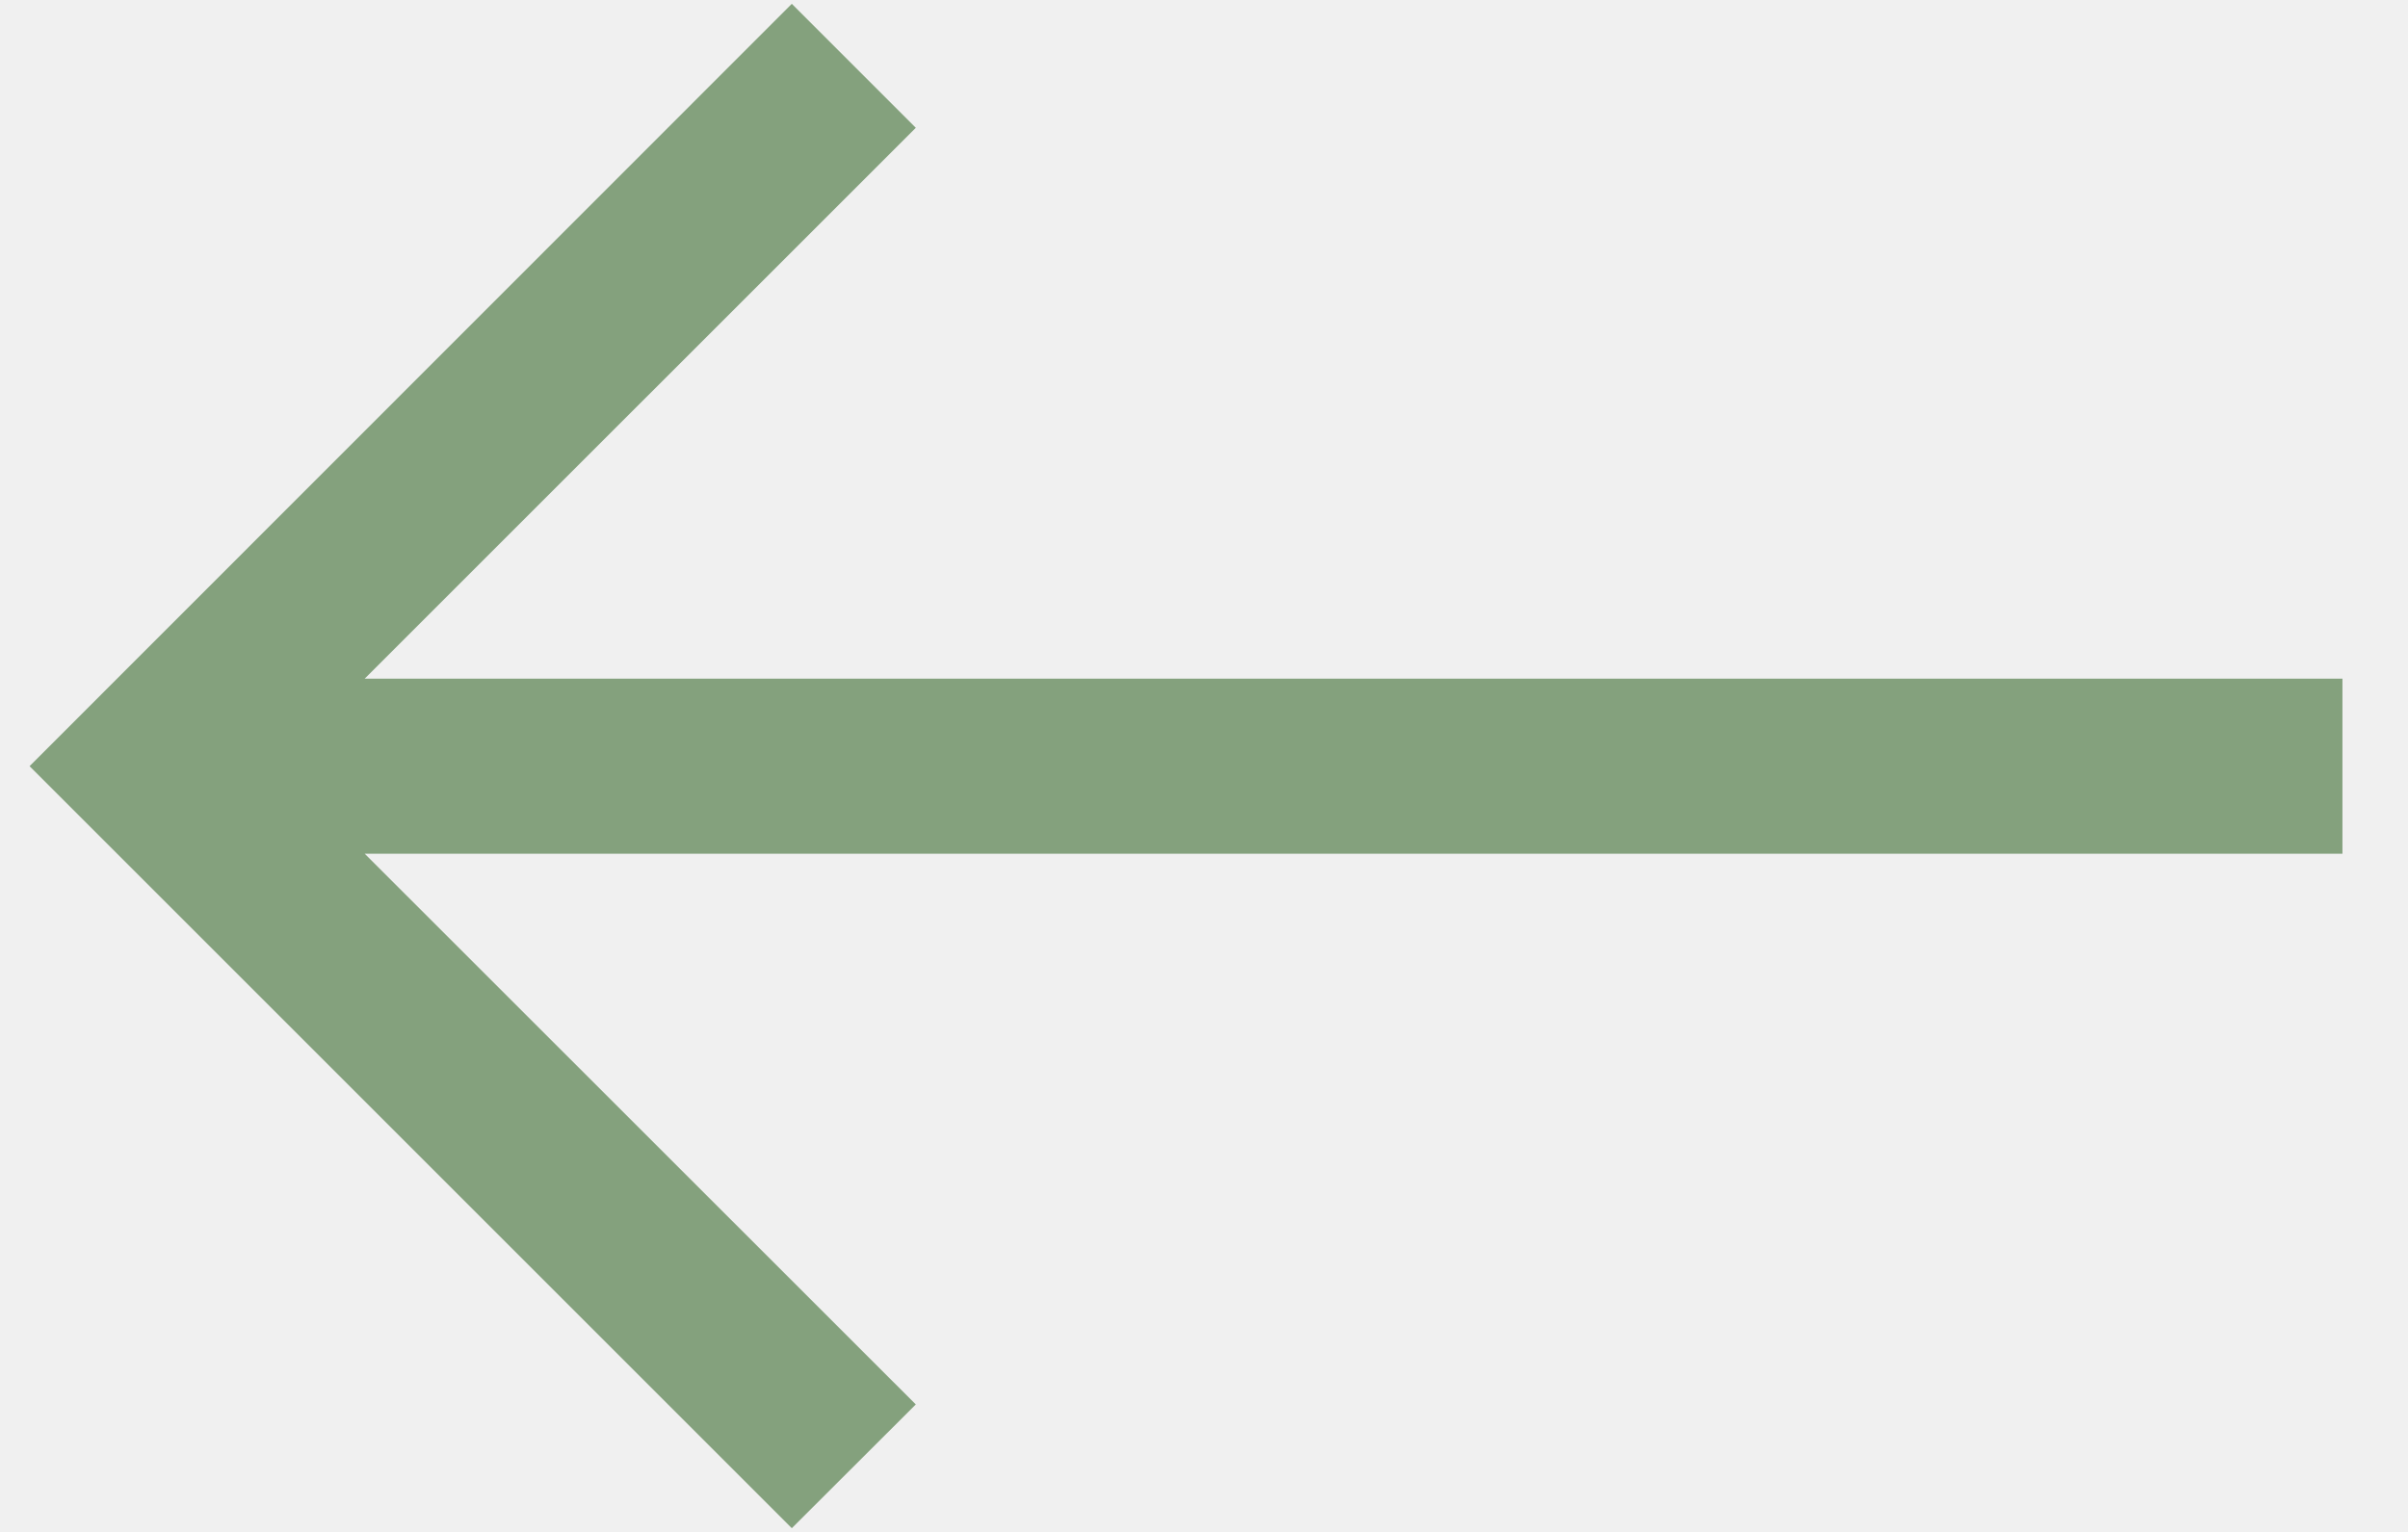
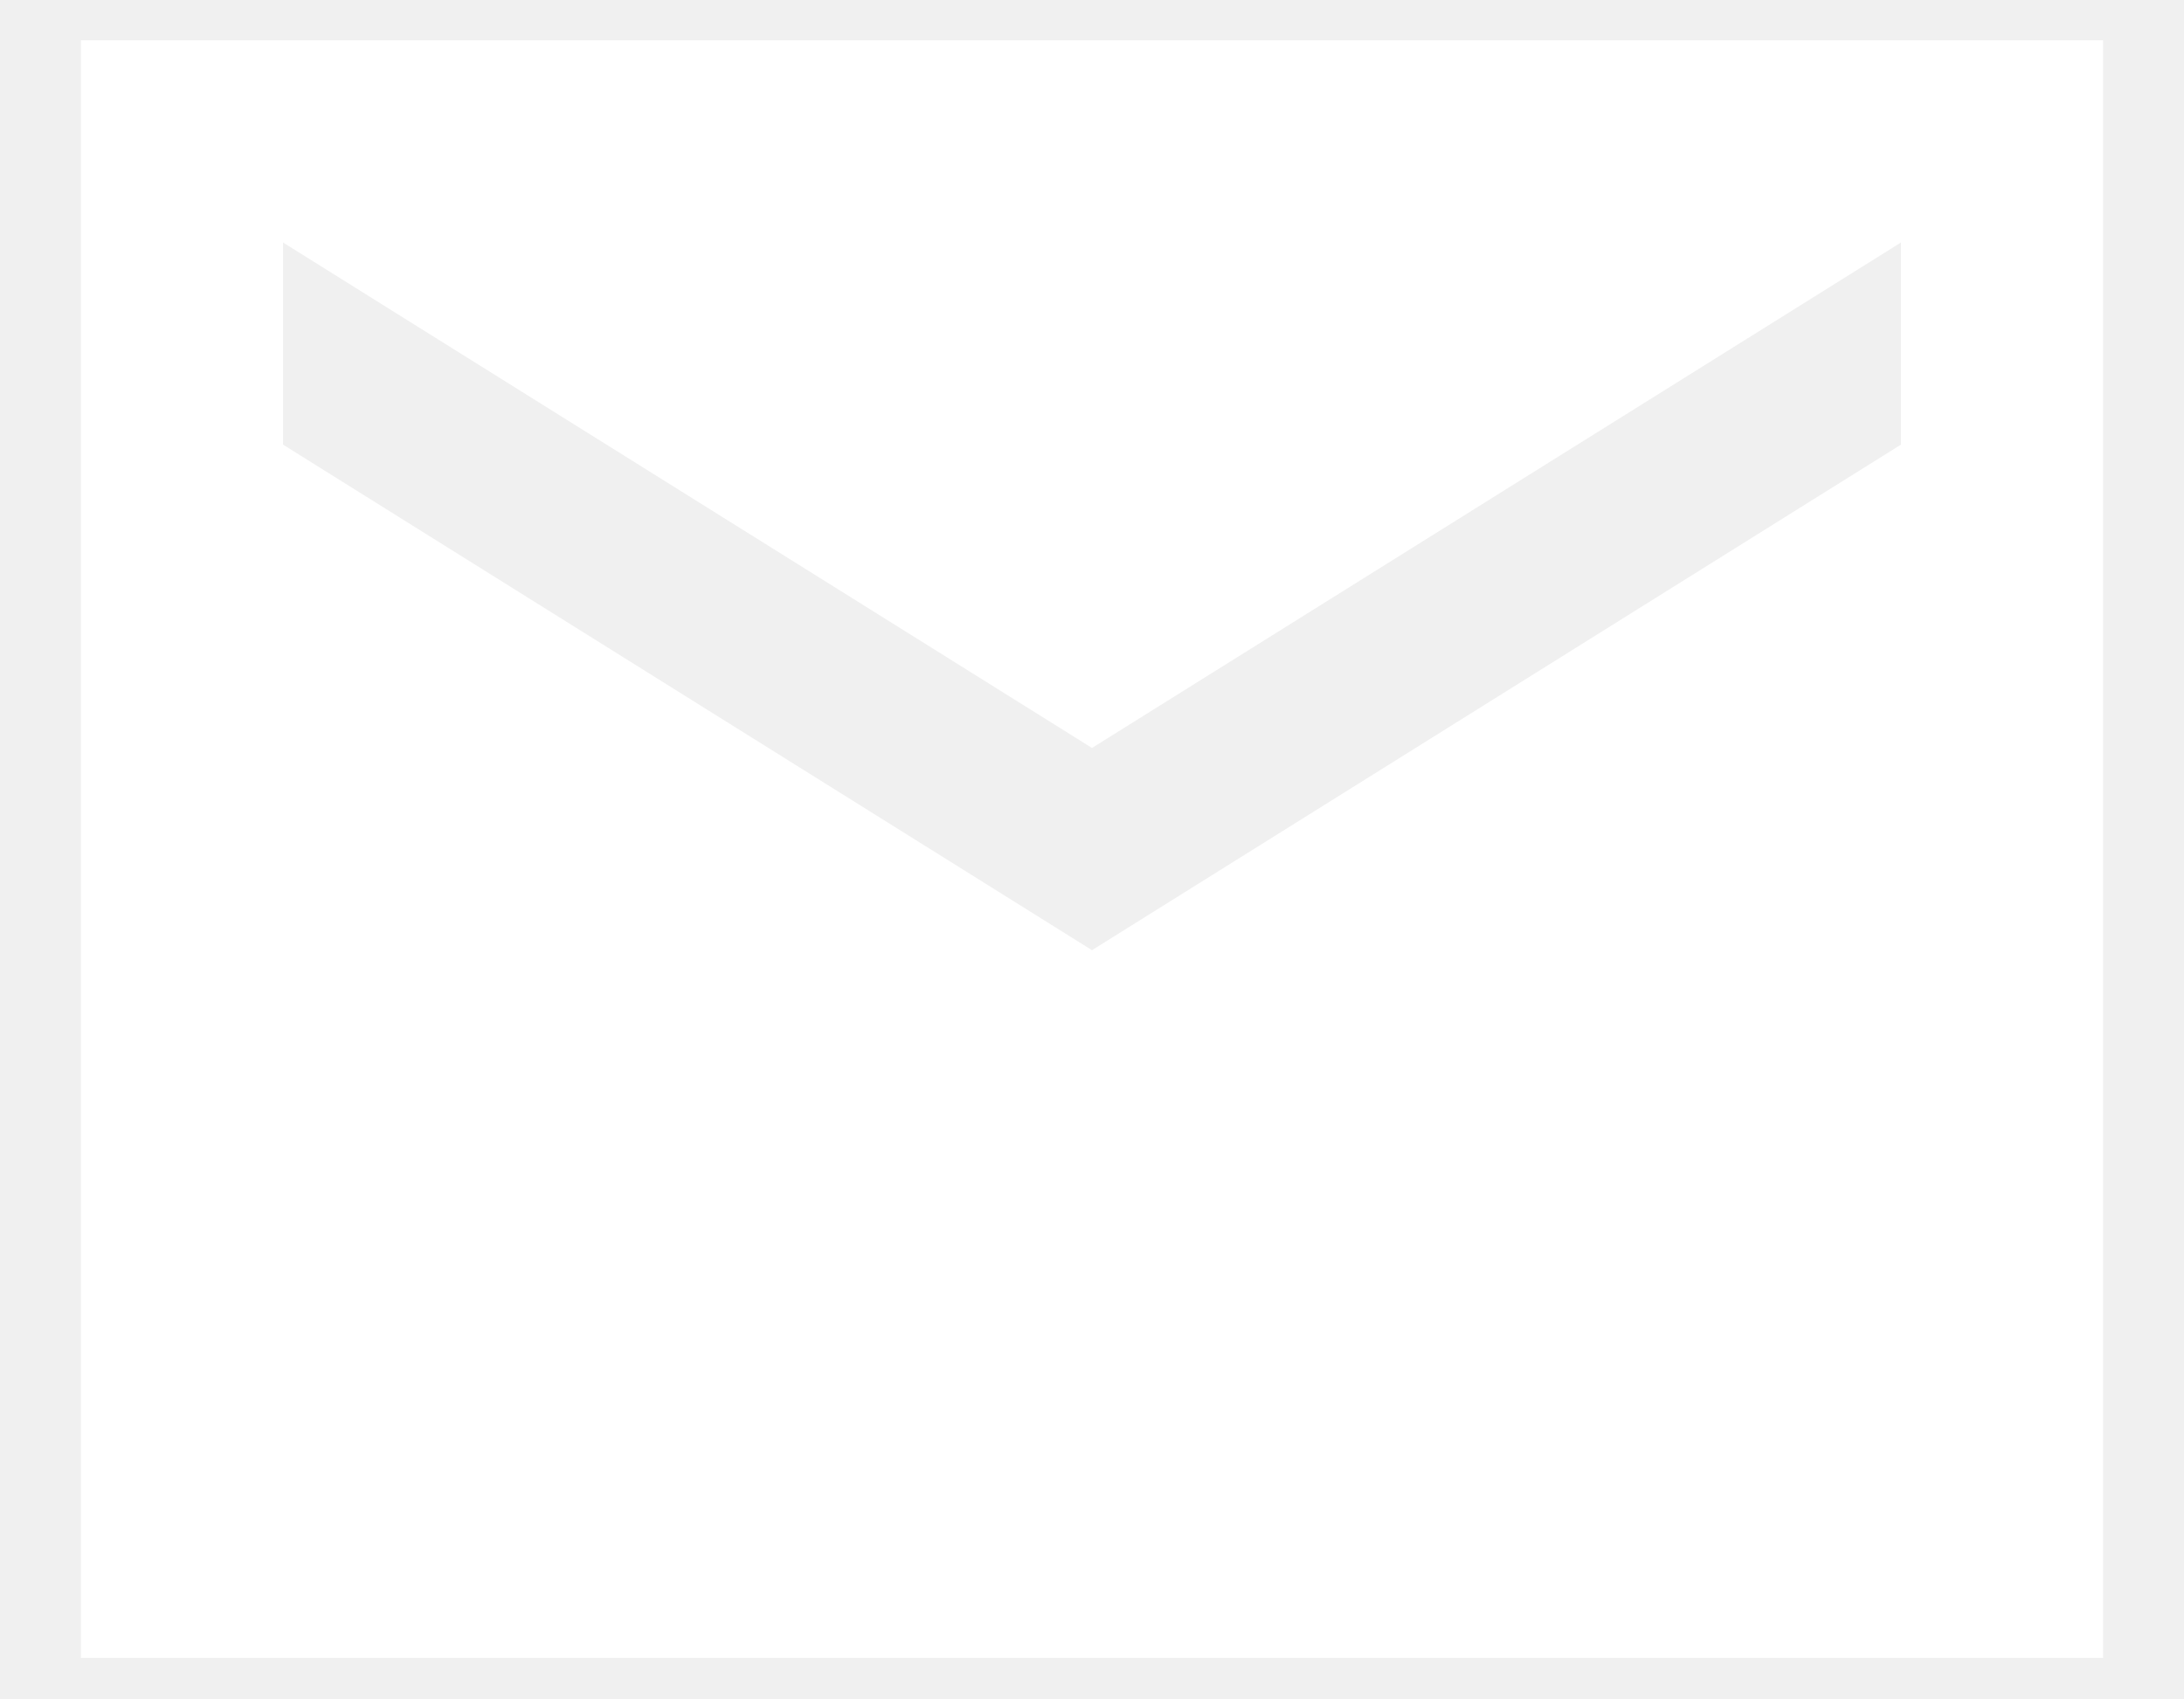
- <svg xmlns="http://www.w3.org/2000/svg" width="22" height="14" viewBox="0 0 22 14" fill="none">
-   <path fill-rule="evenodd" clip-rule="evenodd" d="M3.332 7.802L8.367 12.835L7.234 13.966L0.27 7.002L7.234 0.035L8.367 1.168L3.332 6.202H21.401V7.802H3.332Z" fill="#84A17D" />
+ <svg xmlns="http://www.w3.org/2000/svg" width="18" height="14" viewBox="0 0 18 14" fill="none">
+   <path d="M0.667 13.665V0.332H17.333V13.665H0.667ZM9 7.832L15.667 3.665V1.999L9 6.165L2.333 1.999V3.665L9 7.832Z" fill="white" />
</svg>
